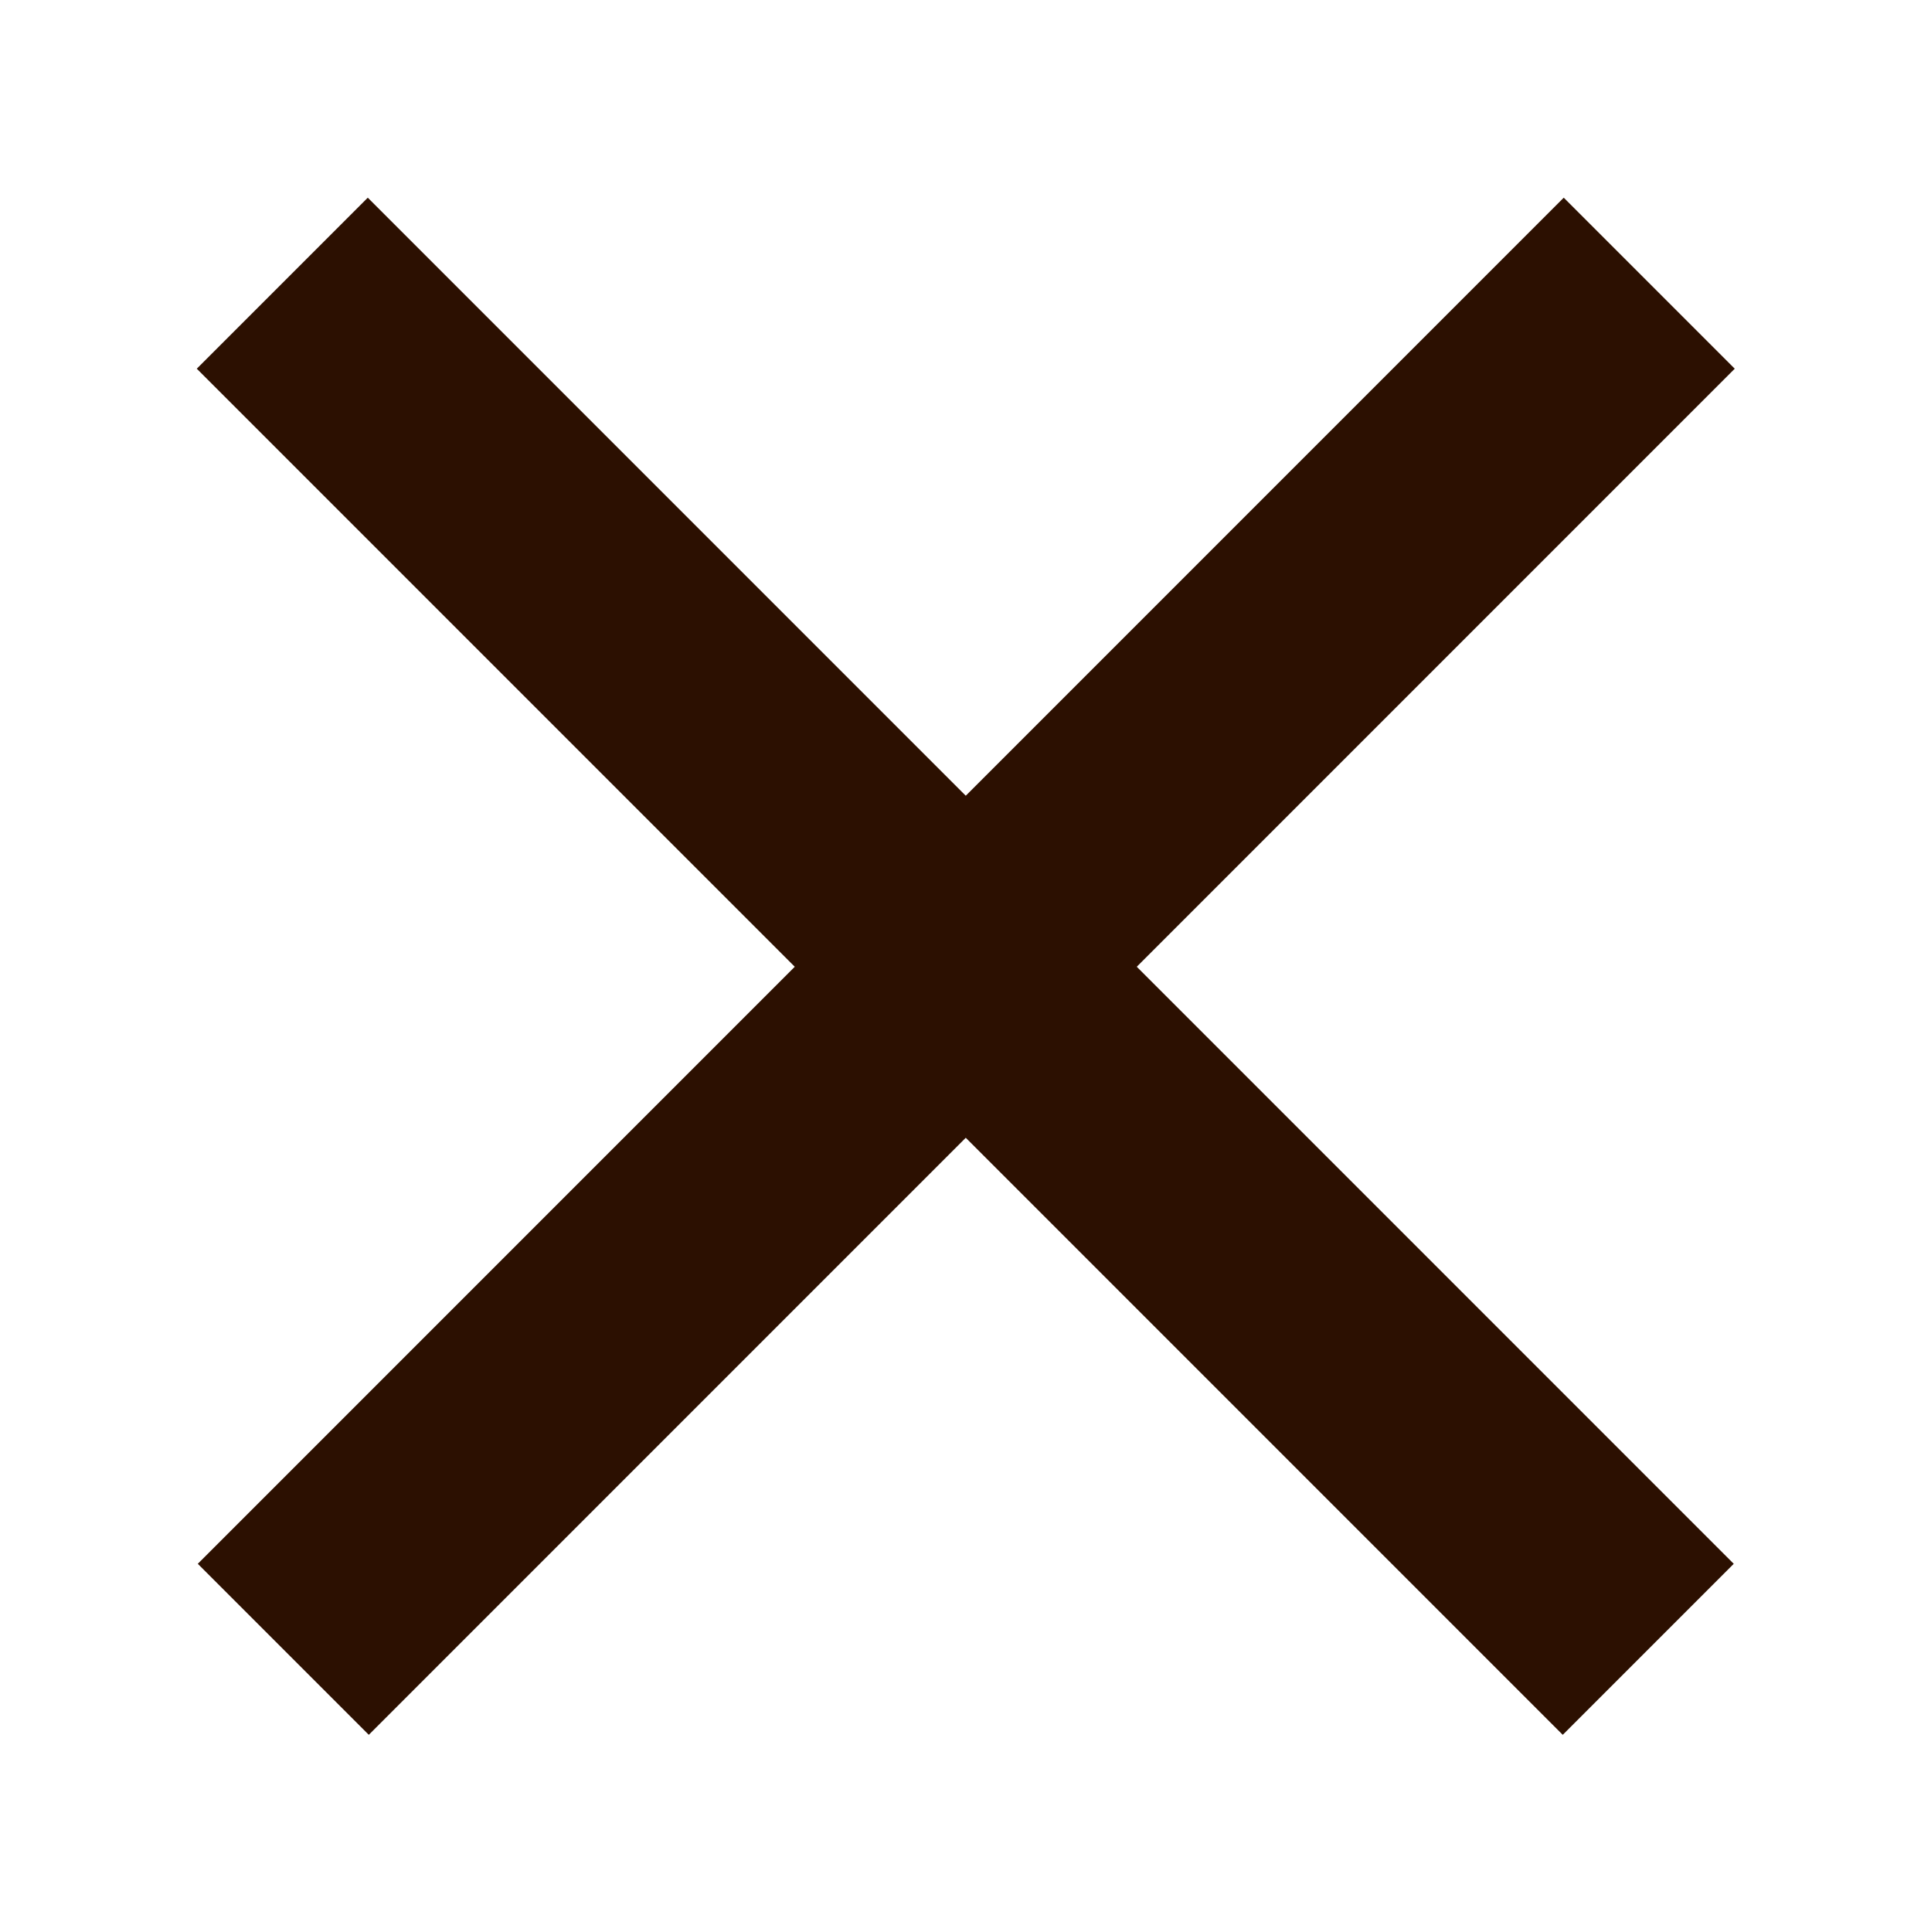
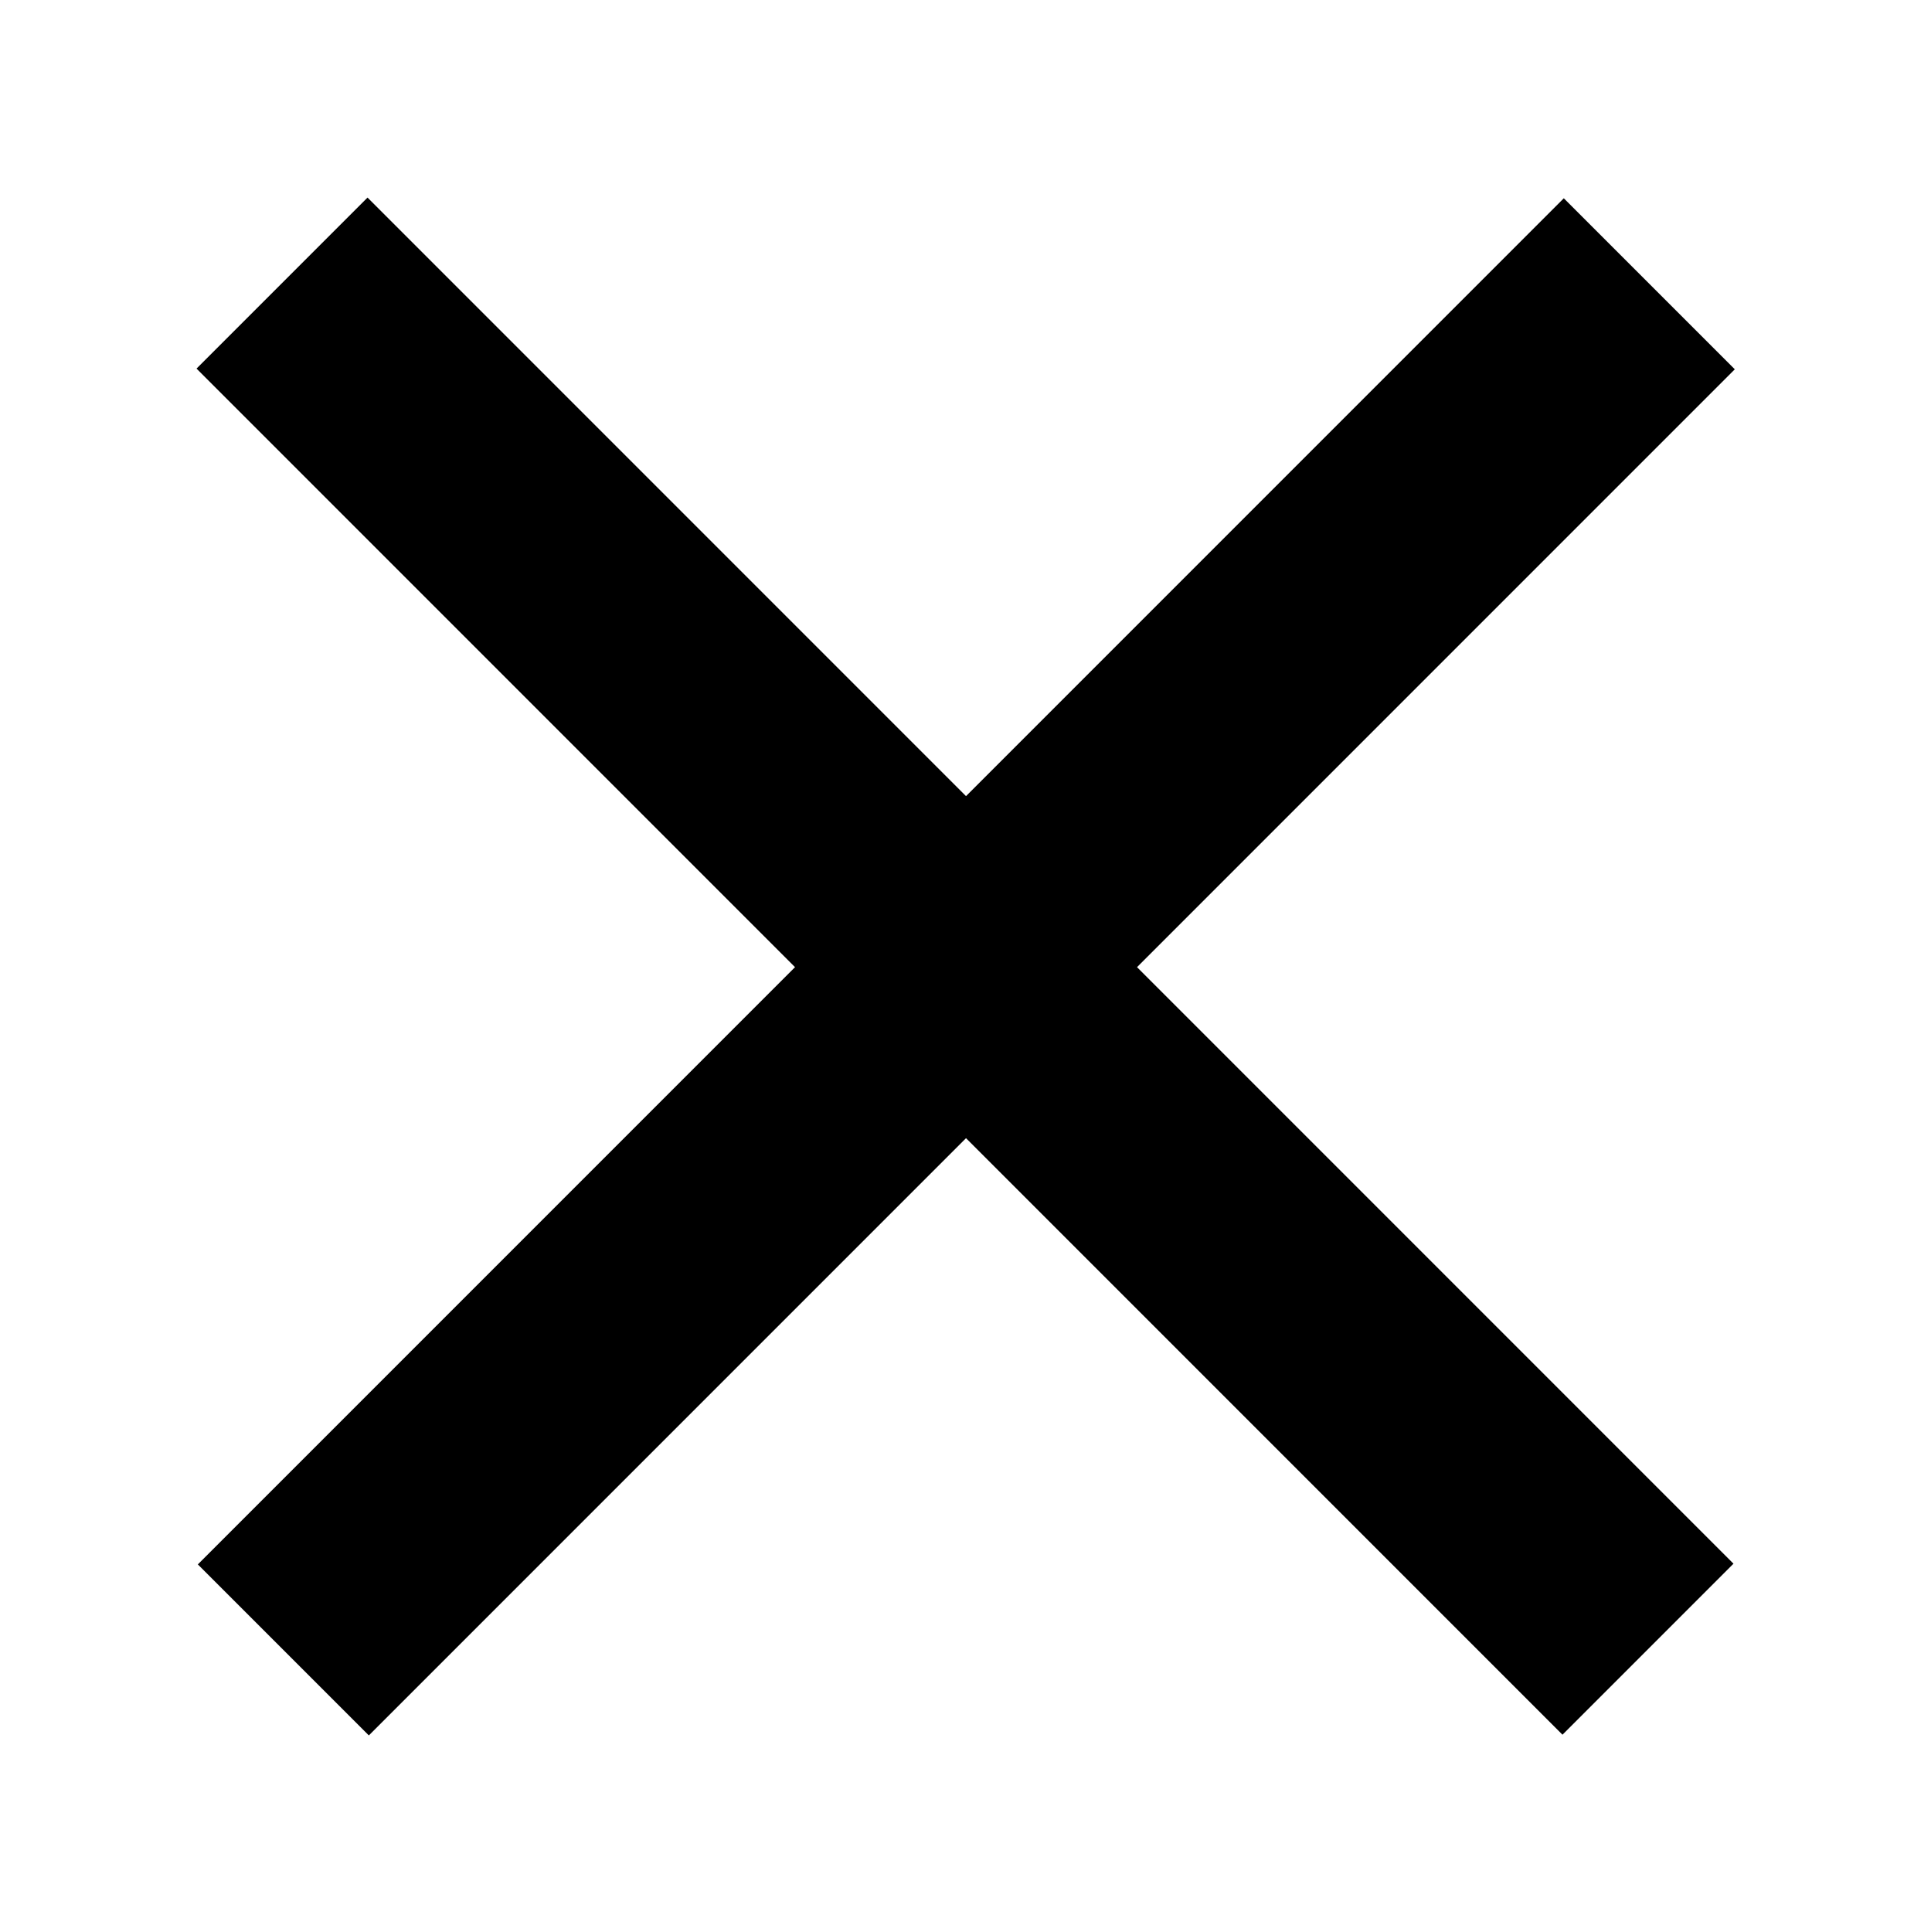
<svg xmlns="http://www.w3.org/2000/svg" version="1.1" id="Layer_1" x="0px" y="0px" viewBox="0 0 134.9 135" style="enable-background:new 0 0 134.9 135;" xml:space="preserve">
-   <style type="text/css">
- 	.st0{fill:#2C1001;}
- </style>
  <g>
    <text transform="matrix(1 0 0 1 683 384)" style="font-family:'ArialMT'; font-size:12px;">$hover-color</text>
  </g>
-   <rect x="59" y="0" transform="matrix(0.7071 -0.7071 0.7071 0.7071 -27.9667 67.4823)" class="st0" width="16.9" height="135" />
-   <rect x="0" y="59.1" transform="matrix(0.7071 -0.7071 0.7071 0.7071 -27.9667 67.4823)" class="st0" width="135" height="16.9" />
+   <rect x="59" y="0" transform="matrix(0.7071 -0.7071 0.7071 0.7071 -27.9847 67.4744)" width="16.9" height="135" />
+   <rect x="0" y="59.1" transform="matrix(0.7071 -0.7071 0.7071 0.7071 -27.9639 67.5244)" width="135" height="16.9" />
</svg>
